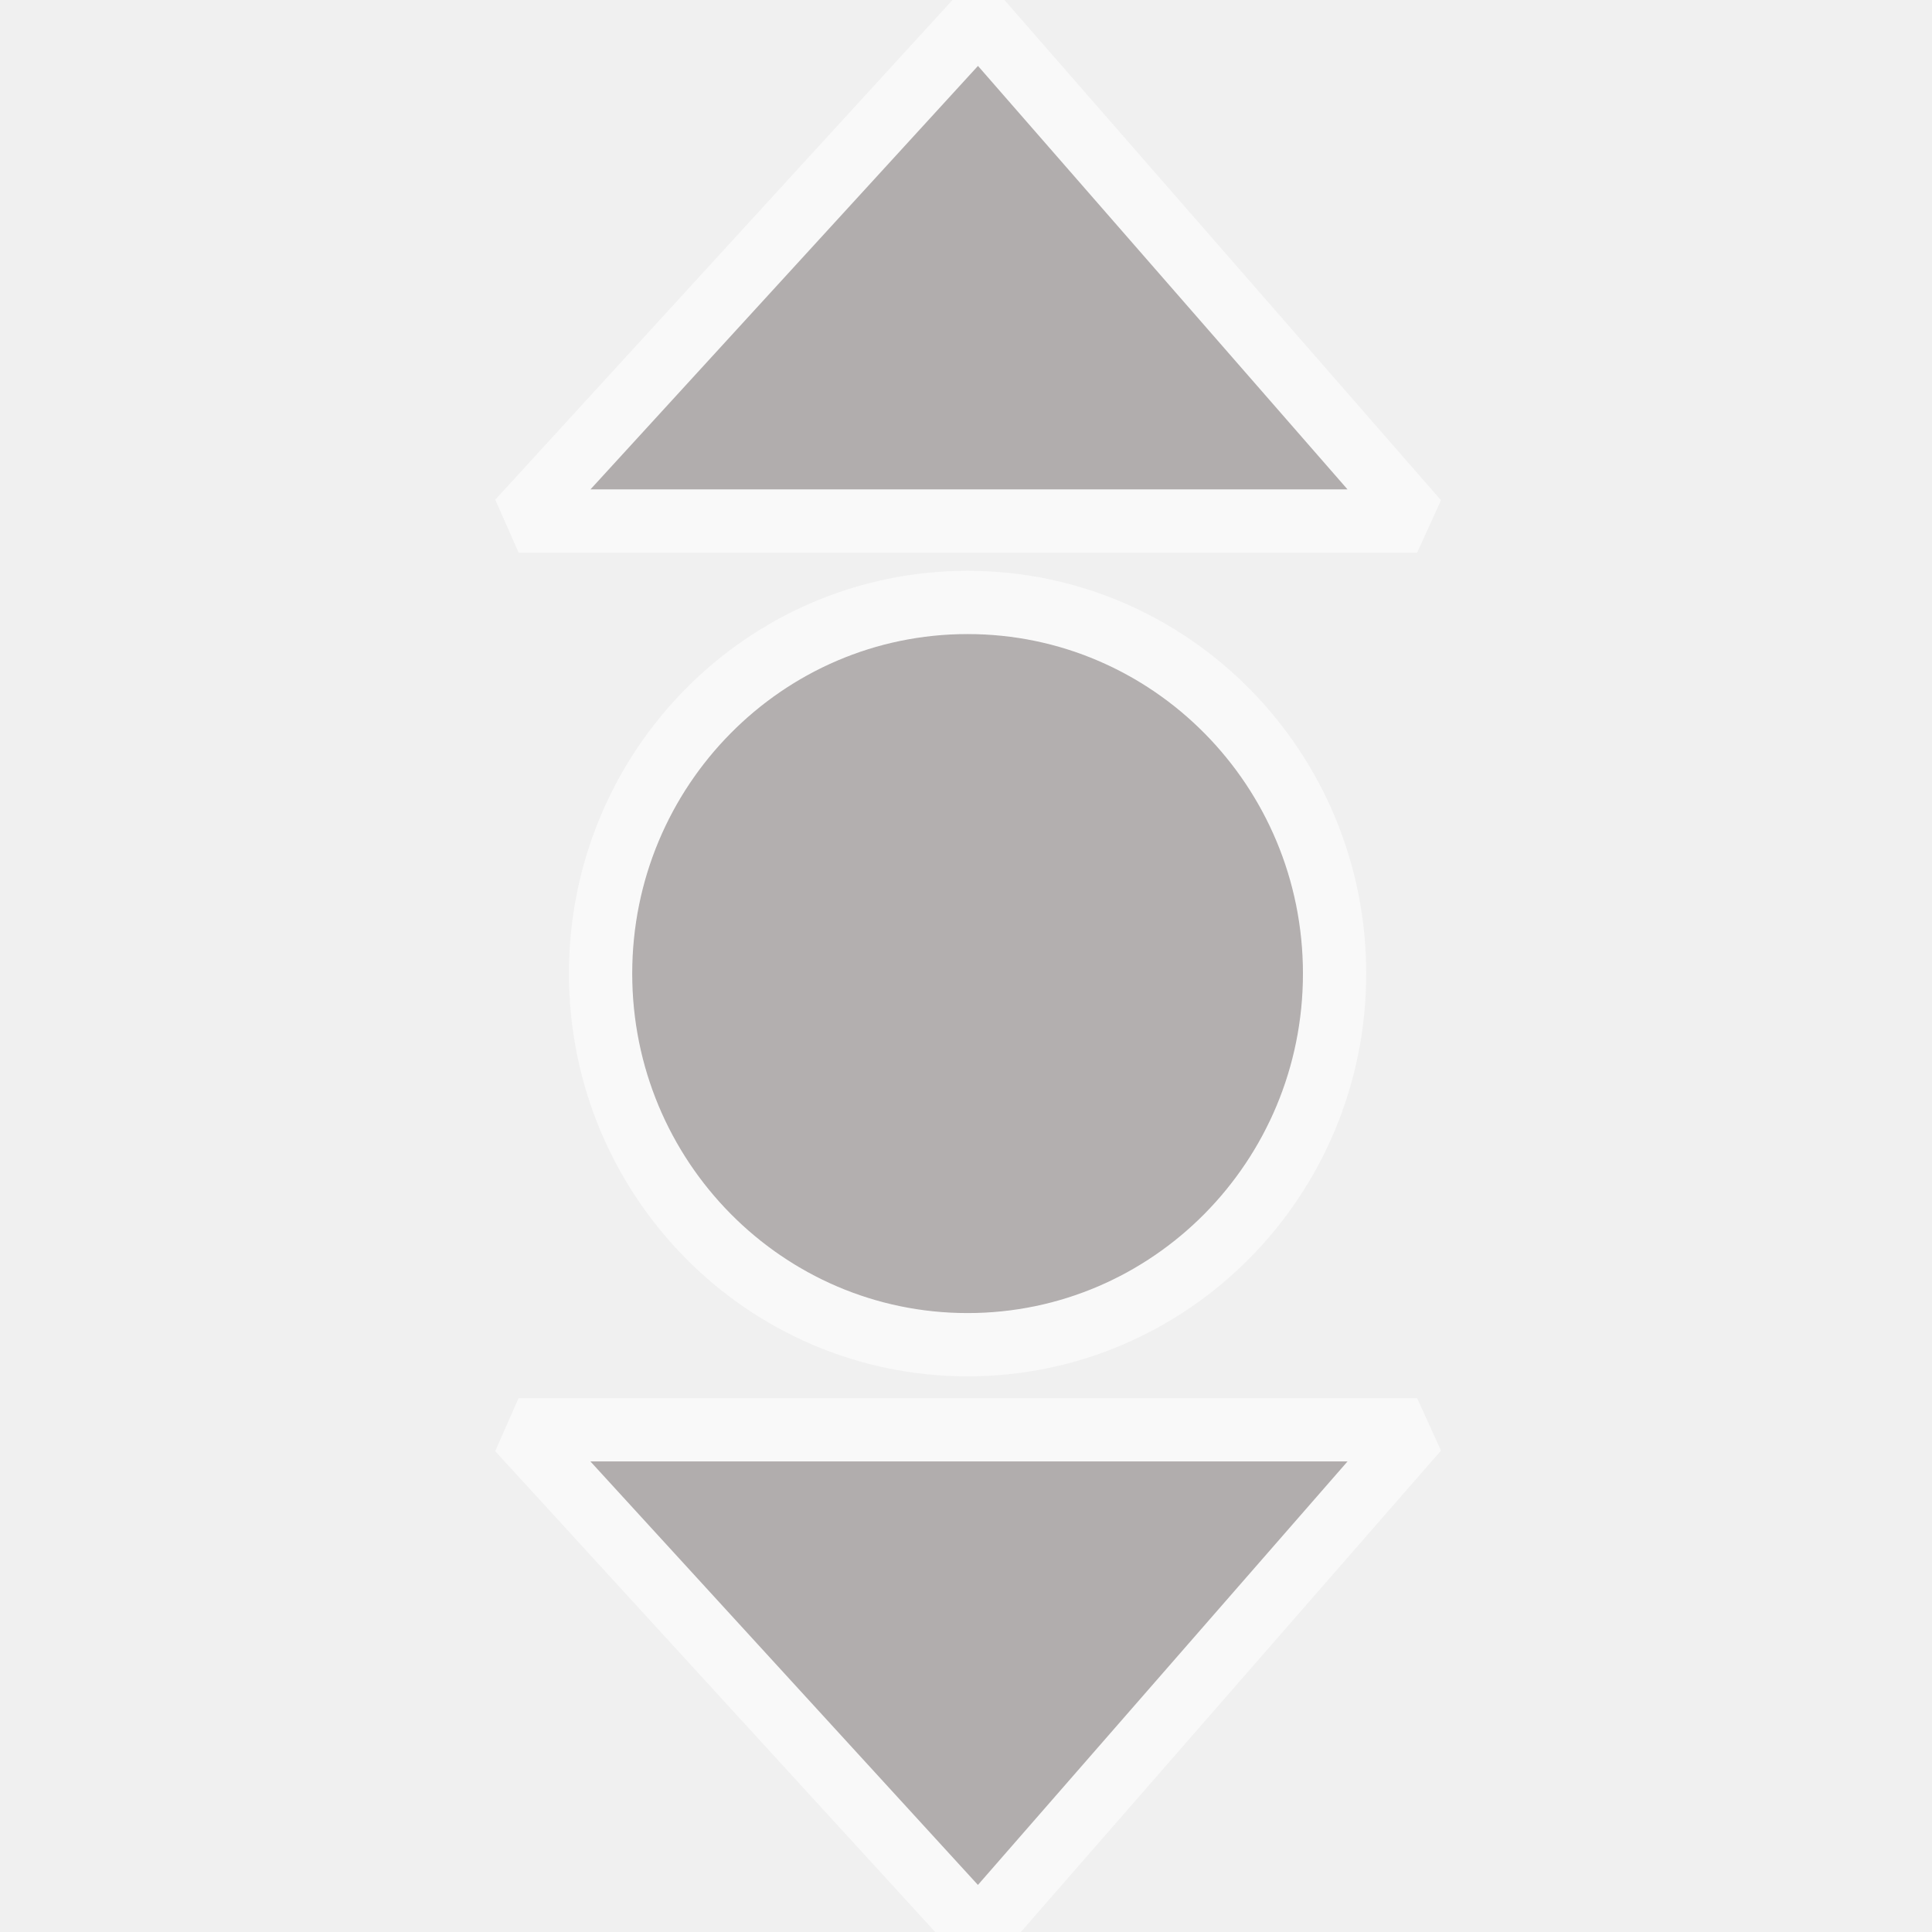
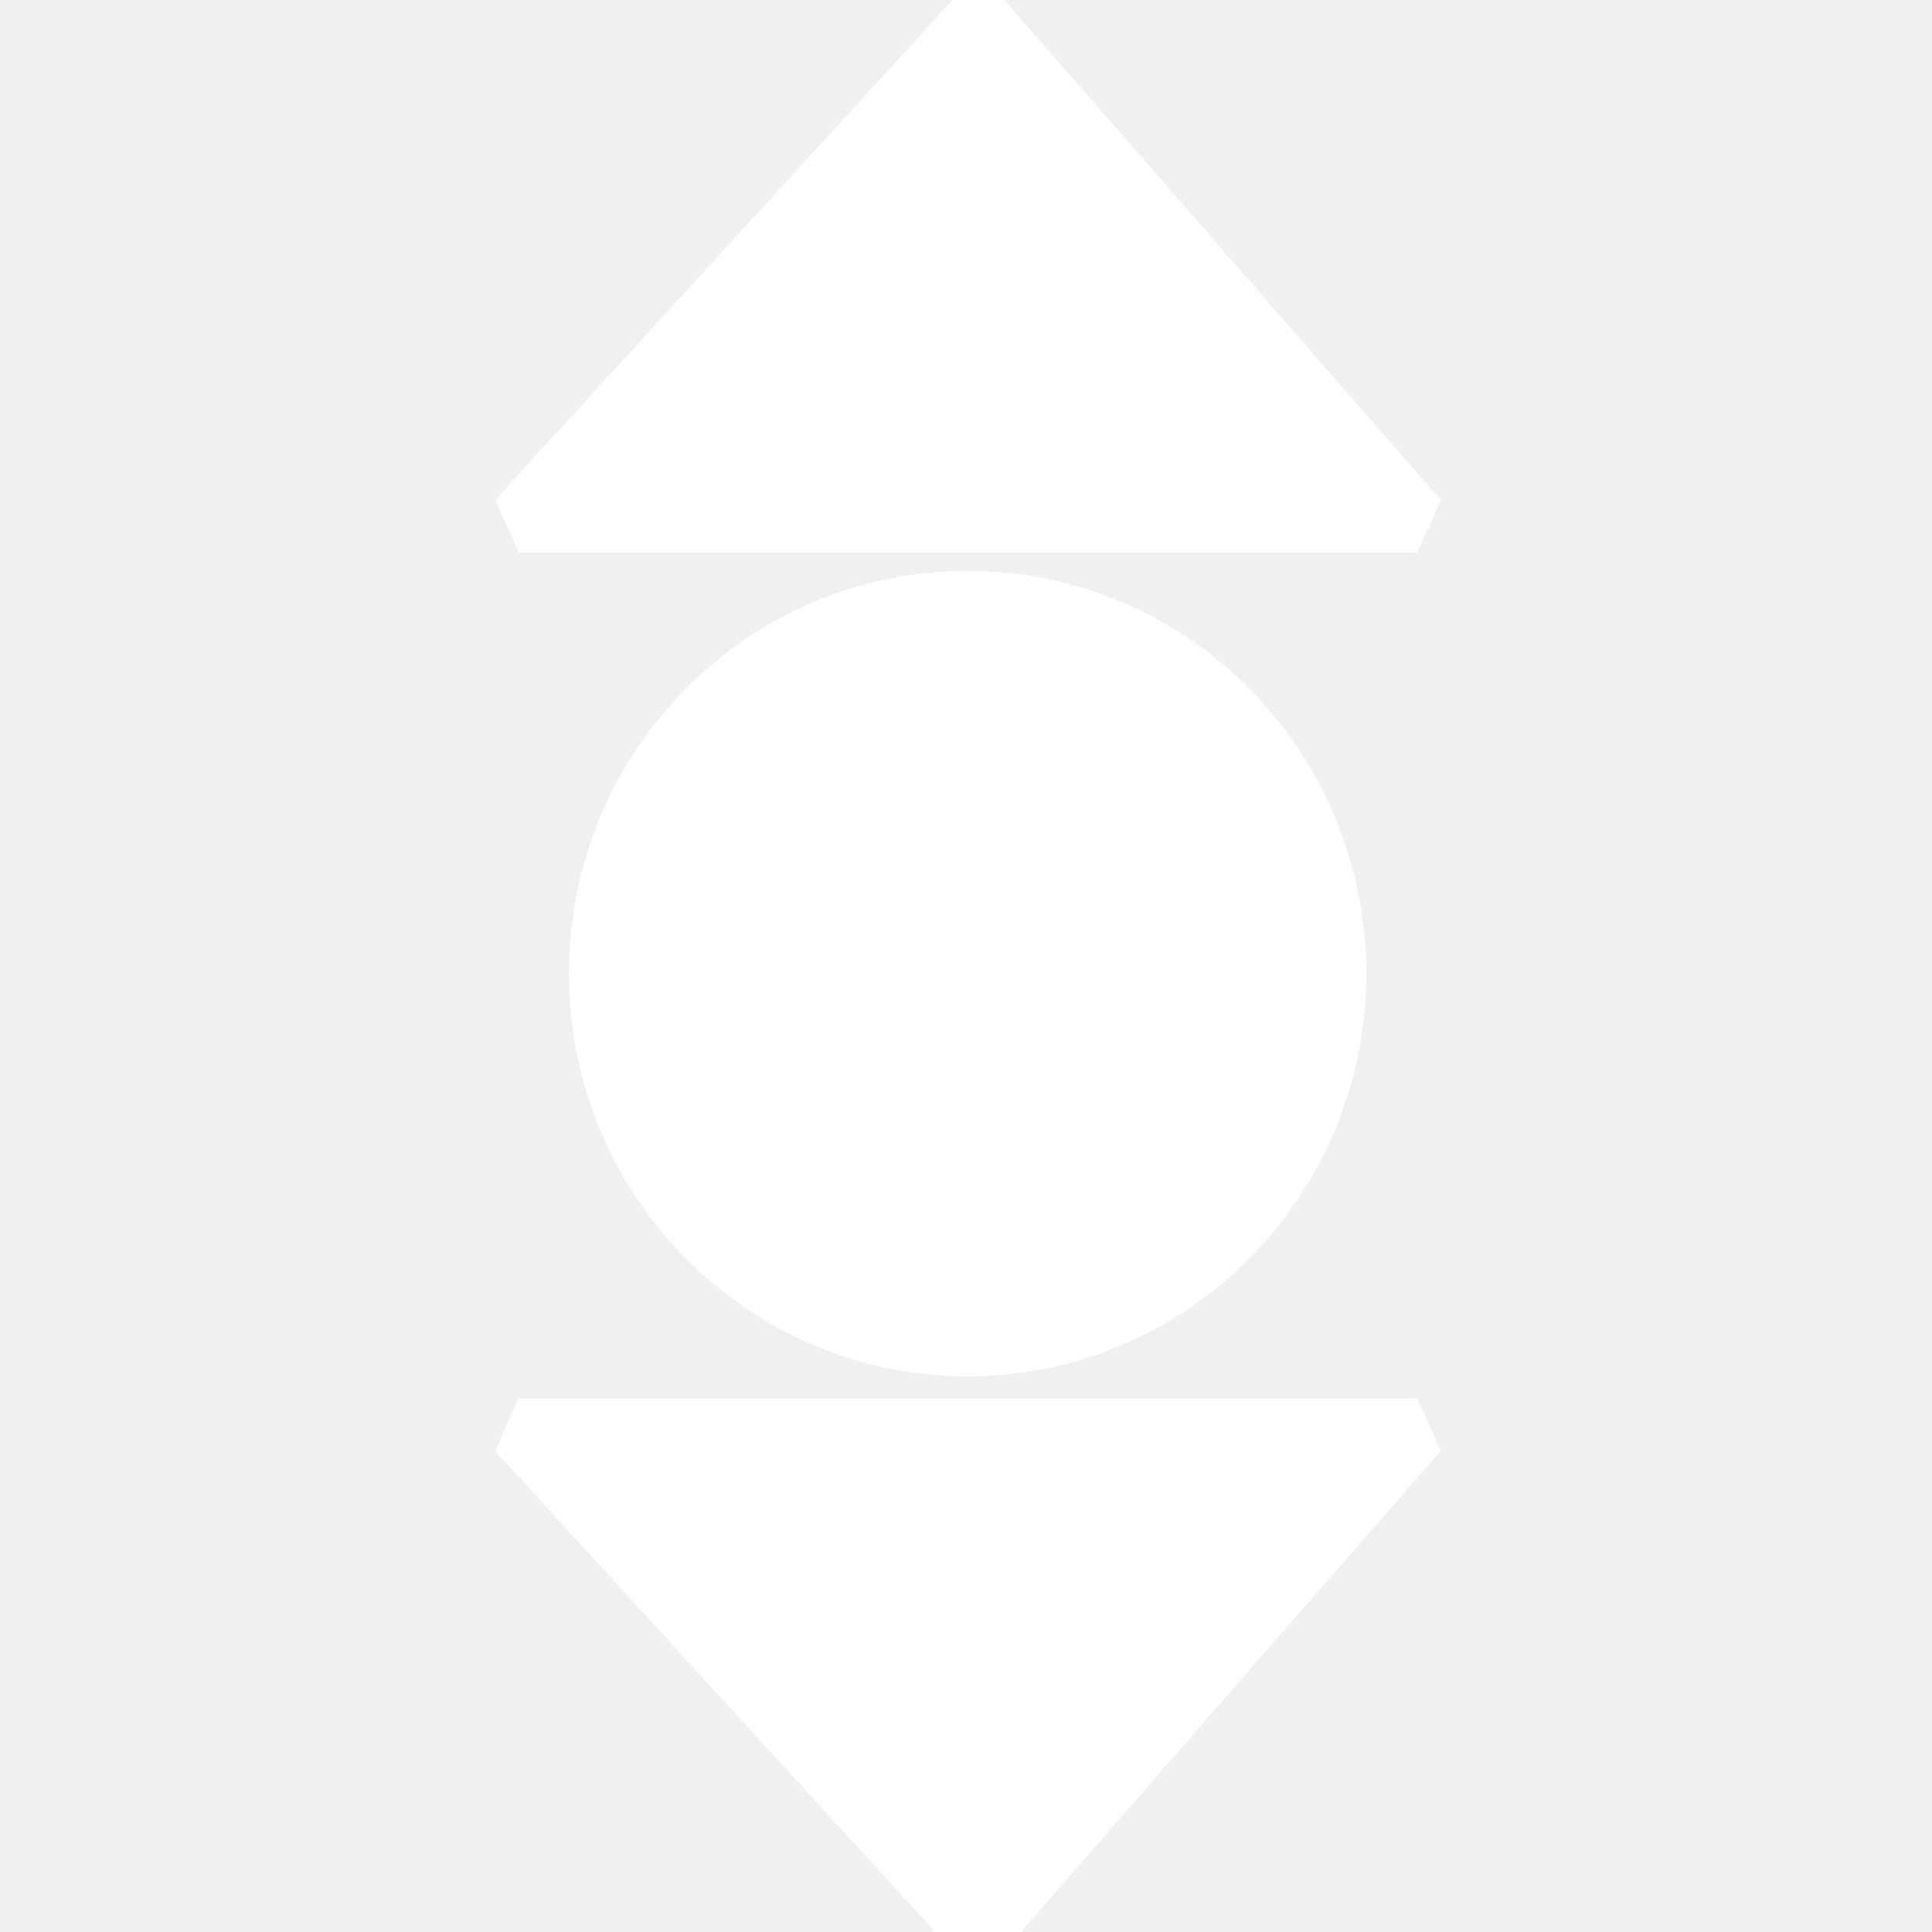
<svg xmlns="http://www.w3.org/2000/svg" width="150" height="150" viewBox="0 0 39.687 39.688" version="1.1" id="svg8">
  <defs id="defs2" />
  <g id="layer1" transform="translate(0,-257.3125)">
-     <path style="fill:#837d7d;fill-opacity:0.58;fill-rule:evenodd;stroke:#f9f9f9;stroke-width:1.3;stroke-linecap:round;stroke-linejoin:bevel;stroke-miterlimit:4;stroke-dasharray:none;stroke-opacity:1" d="M 29.111,286.684 20.1,297.009 10.652,286.684 Z" id="path1304-5" />
-     <path style="fill:#837d7d;fill-opacity:0.58;fill-rule:evenodd;stroke:#f9f9f9;stroke-width:1.3;stroke-linecap:round;stroke-linejoin:bevel;stroke-miterlimit:4;stroke-dasharray:none;stroke-opacity:1" d="m 29.111,268.016 -9.01,-10.325 -9.448,10.325 z" id="path1304-5-6" />
-     <ellipse style="opacity:0.98;fill:#837d7d;fill-opacity:0.58;stroke:#f9f9f9;stroke-width:1.3;stroke-linecap:round;stroke-linejoin:bevel;stroke-miterlimit:4;stroke-dasharray:none;stroke-opacity:1" id="path1424" cx="19.876" cy="277.312" rx="7.539" ry="7.624" />
+     <path style="fill:#ffffff;fill-opacity:1;fill-rule:evenodd;stroke:#ffffff;stroke-width:1.3;stroke-linecap:round;stroke-linejoin:bevel;stroke-miterlimit:4;stroke-dasharray:none;stroke-opacity:1" d="M 29.111,286.684 20.1,297.009 10.652,286.684 Z" id="path1304-5" />
+     <path style="fill:#ffffff;fill-opacity:1;fill-rule:evenodd;stroke:#ffffff;stroke-width:1.3;stroke-linecap:round;stroke-linejoin:bevel;stroke-miterlimit:4;stroke-dasharray:none;stroke-opacity:1" d="m 29.111,268.016 -9.01,-10.325 -9.448,10.325 z" id="path1304-5-6" />
+     <ellipse style="opacity:0.98;fill:#ffffff;fill-opacity:1;stroke:#ffffff;stroke-width:1.3;stroke-linecap:round;stroke-linejoin:bevel;stroke-miterlimit:4;stroke-dasharray:none;stroke-opacity:1" id="path1424" cx="19.876" cy="277.312" rx="7.539" ry="7.624" />
  </g>
</svg>
